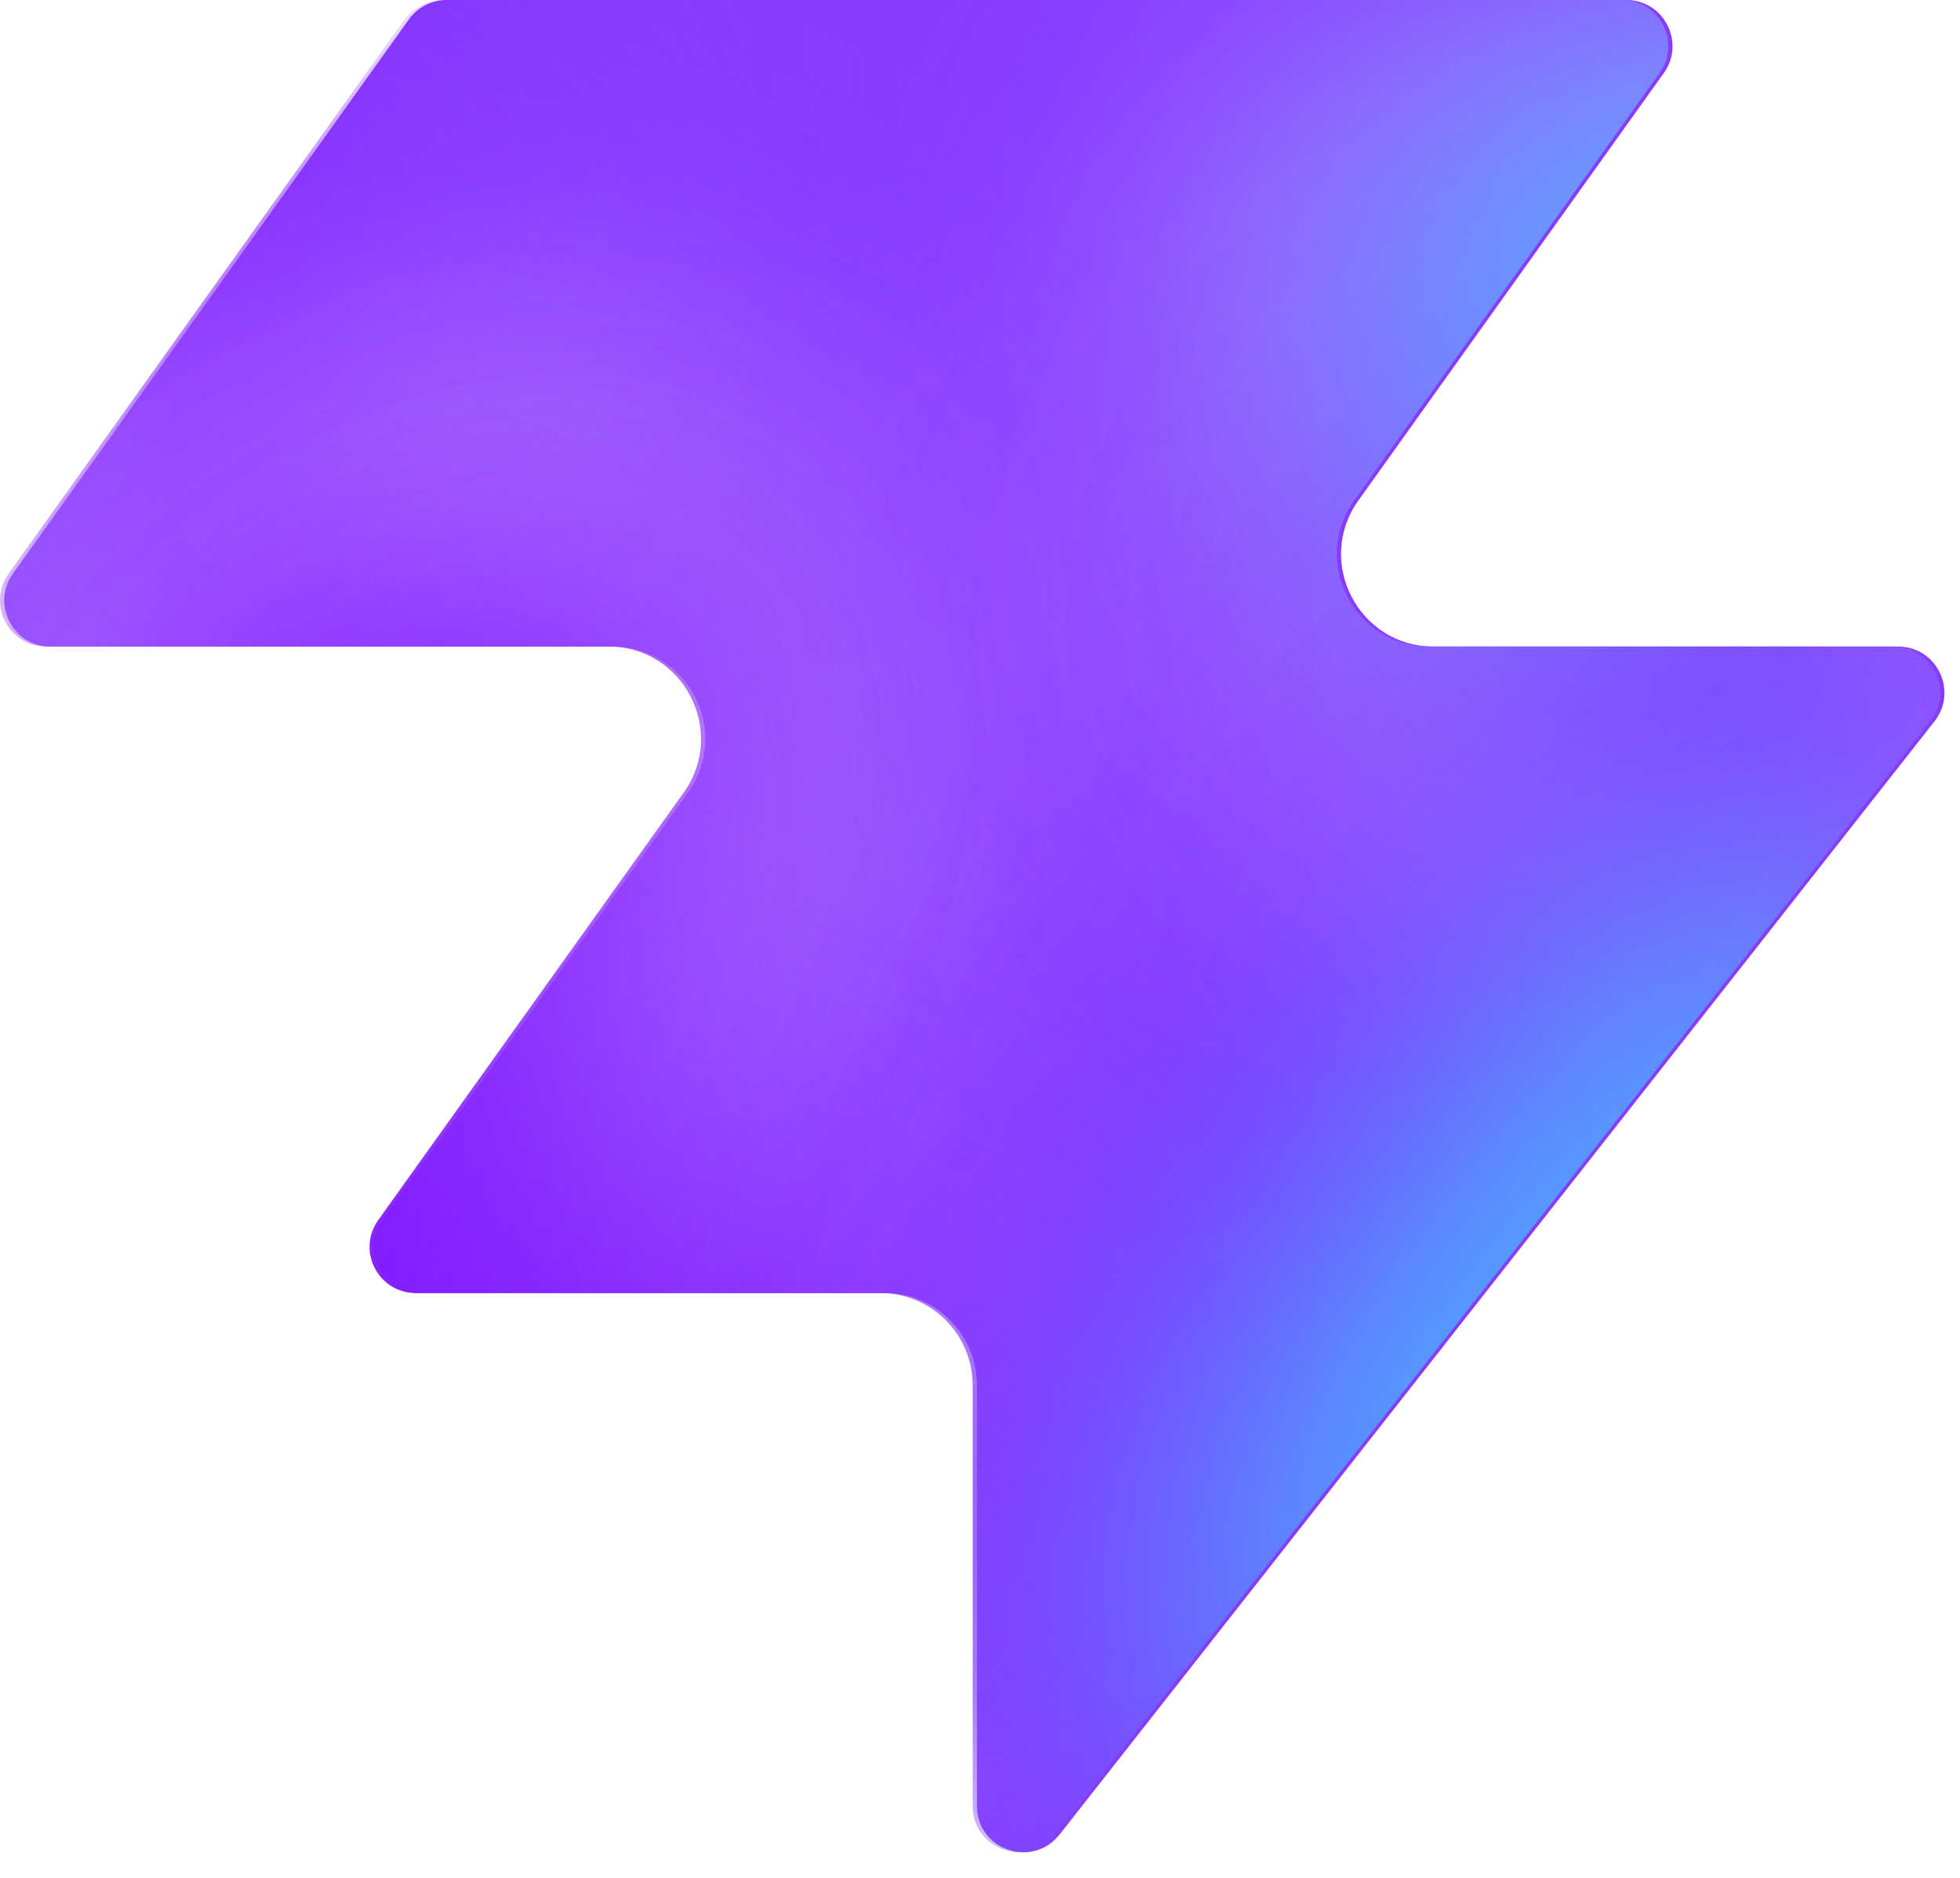
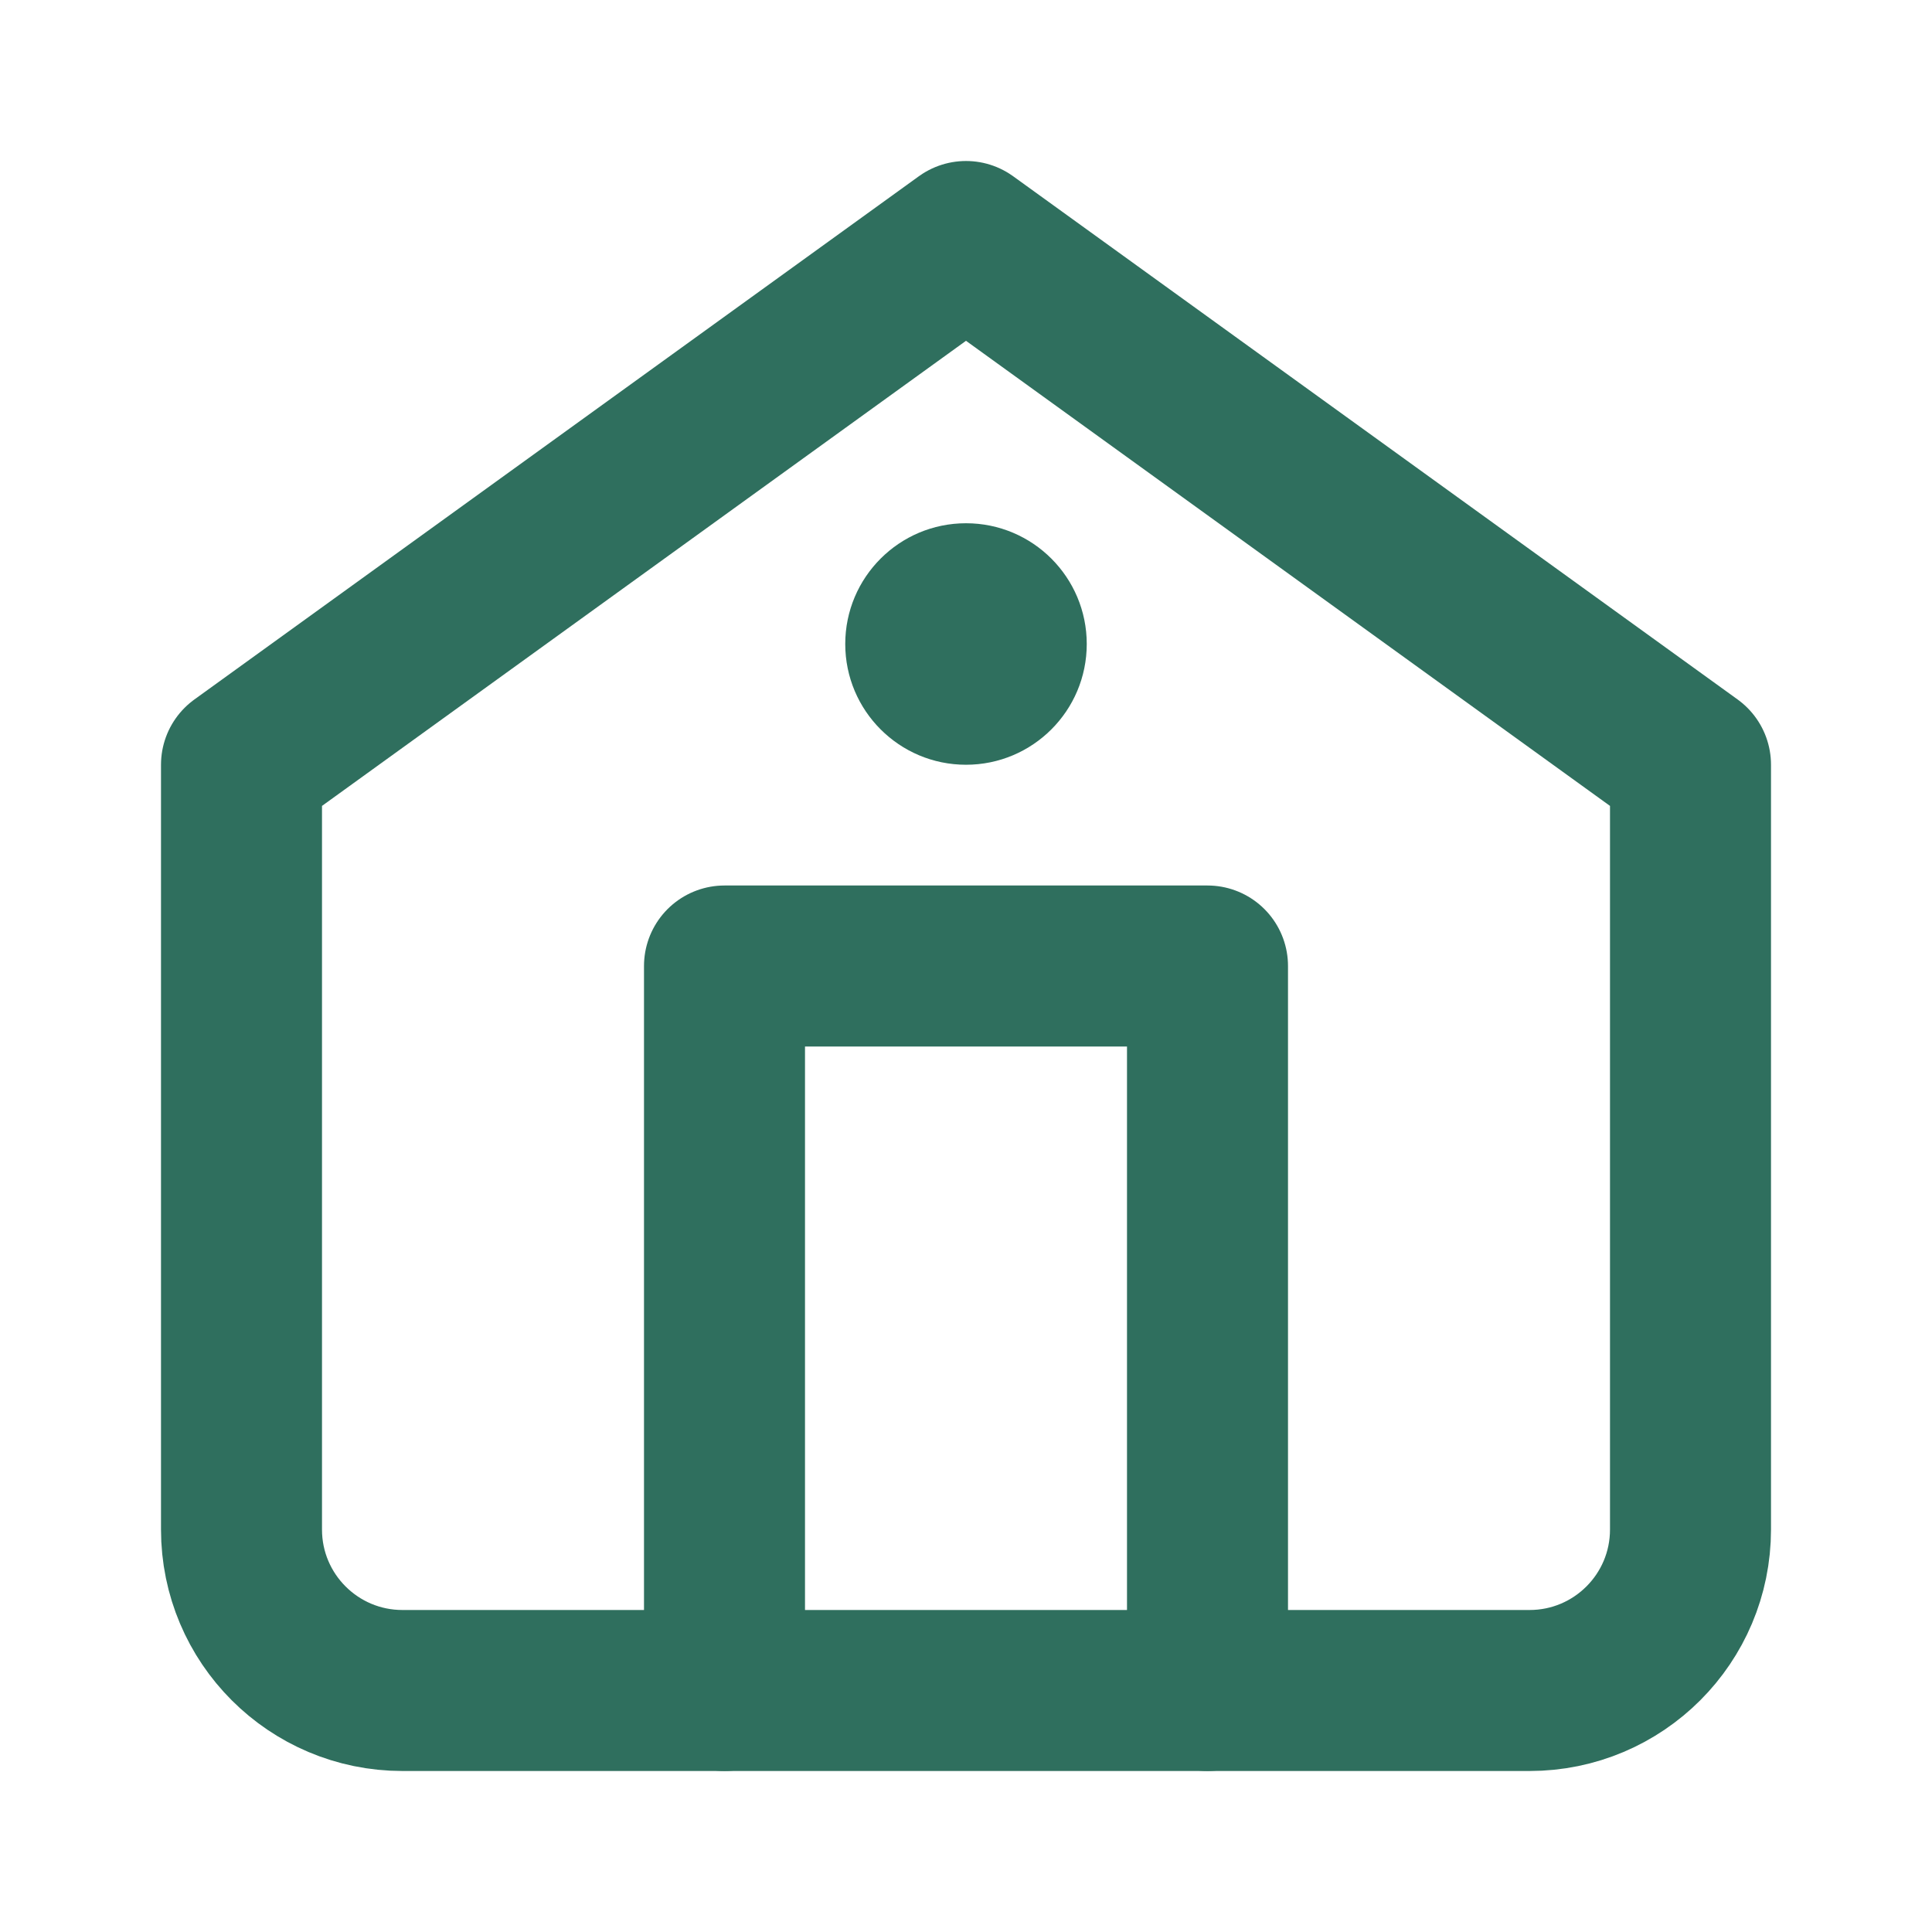
- <svg xmlns="http://www.w3.org/2000/svg" width="48" height="46" fill="none" viewBox="0 0 48 46">
-   <path fill="#863bff" d="M25.946 44.938c-.664.845-2.021.375-2.021-.698V33.937a2.26 2.26 0 0 0-2.262-2.262H10.287c-.92 0-1.456-1.04-.92-1.788l7.48-10.471c1.07-1.497 0-3.578-1.842-3.578H1.237c-.92 0-1.456-1.04-.92-1.788L10.013.474c.214-.297.556-.474.92-.474h28.894c.92 0 1.456 1.04.92 1.788l-7.48 10.471c-1.07 1.498 0 3.579 1.842 3.579h11.377c.943 0 1.473 1.088.89 1.83L25.947 44.94z" style="fill:#863bff;fill:color(display-p3 .525 .23 1);fill-opacity:1" />
-   <mask id="a" width="48" height="46" x="0" y="0" maskUnits="userSpaceOnUse" style="mask-type:alpha">
-     <path fill="#000" d="M25.842 44.938c-.664.844-2.021.375-2.021-.698V33.937a2.26 2.26 0 0 0-2.262-2.262H10.183c-.92 0-1.456-1.04-.92-1.788l7.48-10.471c1.07-1.498 0-3.579-1.842-3.579H1.133c-.92 0-1.456-1.04-.92-1.787L9.91.473c.214-.297.556-.474.92-.474h28.894c.92 0 1.456 1.04.92 1.788l-7.48 10.471c-1.07 1.498 0 3.578 1.842 3.578h11.377c.943 0 1.473 1.088.89 1.832L25.843 44.94z" style="fill:#000;fill-opacity:1" />
-   </mask>
-   <g mask="url(#a)">
-     <g filter="url(#b)">
-       <ellipse cx="5.508" cy="14.704" fill="#ede6ff" rx="5.508" ry="14.704" style="fill:#ede6ff;fill:color(display-p3 .927 .903 1);fill-opacity:1" transform="matrix(.00324 1 1 -.00324 -4.47 31.516)" />
-     </g>
-     <g filter="url(#c)">
-       <ellipse cx="10.399" cy="29.851" fill="#ede6ff" rx="10.399" ry="29.851" style="fill:#ede6ff;fill:color(display-p3 .927 .903 1);fill-opacity:1" transform="matrix(.00324 1 1 -.00324 -39.328 7.883)" />
-     </g>
-     <g filter="url(#d)">
-       <ellipse cx="5.508" cy="30.487" fill="#7e14ff" rx="5.508" ry="30.487" style="fill:#7e14ff;fill:color(display-p3 .492 .077 1);fill-opacity:1" transform="rotate(89.814 -25.913 -14.639)scale(1 -1)" />
-     </g>
-     <g filter="url(#e)">
-       <ellipse cx="5.508" cy="30.599" fill="#7e14ff" rx="5.508" ry="30.599" style="fill:#7e14ff;fill:color(display-p3 .492 .077 1);fill-opacity:1" transform="rotate(89.814 -32.644 -3.334)scale(1 -1)" />
-     </g>
-     <g filter="url(#f)">
-       <ellipse cx="5.508" cy="30.599" fill="#7e14ff" rx="5.508" ry="30.599" style="fill:#7e14ff;fill:color(display-p3 .492 .077 1);fill-opacity:1" transform="matrix(.00324 1 1 -.00324 -34.34 30.47)" />
-     </g>
-     <g filter="url(#g)">
-       <ellipse cx="14.072" cy="22.078" fill="#ede6ff" rx="14.072" ry="22.078" style="fill:#ede6ff;fill:color(display-p3 .927 .903 1);fill-opacity:1" transform="rotate(93.35 24.506 48.493)scale(-1 1)" />
-     </g>
-     <g filter="url(#h)">
-       <ellipse cx="3.47" cy="21.501" fill="#7e14ff" rx="3.47" ry="21.501" style="fill:#7e14ff;fill:color(display-p3 .492 .077 1);fill-opacity:1" transform="rotate(89.009 28.708 47.59)scale(-1 1)" />
-     </g>
-     <g filter="url(#i)">
-       <ellipse cx="3.47" cy="21.501" fill="#7e14ff" rx="3.47" ry="21.501" style="fill:#7e14ff;fill:color(display-p3 .492 .077 1);fill-opacity:1" transform="rotate(89.009 28.708 47.59)scale(-1 1)" />
-     </g>
-     <g filter="url(#j)">
-       <ellipse cx=".387" cy="8.972" fill="#7e14ff" rx="4.407" ry="29.108" style="fill:#7e14ff;fill:color(display-p3 .492 .077 1);fill-opacity:1" transform="rotate(39.51 .387 8.972)" />
-     </g>
-     <g filter="url(#k)">
-       <ellipse cx="47.523" cy="-6.092" fill="#7e14ff" rx="4.407" ry="29.108" style="fill:#7e14ff;fill:color(display-p3 .492 .077 1);fill-opacity:1" transform="rotate(37.892 47.523 -6.092)" />
-     </g>
-     <g filter="url(#l)">
-       <ellipse cx="41.412" cy="6.333" fill="#47bfff" rx="5.971" ry="9.665" style="fill:#47bfff;fill:color(display-p3 .28 .748 1);fill-opacity:1" transform="rotate(37.892 41.412 6.333)" />
-     </g>
-     <g filter="url(#m)">
-       <ellipse cx="-1.879" cy="38.332" fill="#7e14ff" rx="4.407" ry="29.108" style="fill:#7e14ff;fill:color(display-p3 .492 .077 1);fill-opacity:1" transform="rotate(37.892 -1.88 38.332)" />
-     </g>
-     <g filter="url(#n)">
-       <ellipse cx="-1.879" cy="38.332" fill="#7e14ff" rx="4.407" ry="29.108" style="fill:#7e14ff;fill:color(display-p3 .492 .077 1);fill-opacity:1" transform="rotate(37.892 -1.88 38.332)" />
-     </g>
-     <g filter="url(#o)">
-       <ellipse cx="35.651" cy="29.907" fill="#7e14ff" rx="4.407" ry="29.108" style="fill:#7e14ff;fill:color(display-p3 .492 .077 1);fill-opacity:1" transform="rotate(37.892 35.651 29.907)" />
-     </g>
-     <g filter="url(#p)">
-       <ellipse cx="38.418" cy="32.4" fill="#47bfff" rx="5.971" ry="15.297" style="fill:#47bfff;fill:color(display-p3 .28 .748 1);fill-opacity:1" transform="rotate(37.892 38.418 32.4)" />
-     </g>
-   </g>
-   <defs>
-     <filter id="b" width="60.045" height="41.654" x="-19.77" y="16.149" color-interpolation-filters="sRGB" filterUnits="userSpaceOnUse">
-       <feFlood flood-opacity="0" result="BackgroundImageFix" />
-       <feBlend in="SourceGraphic" in2="BackgroundImageFix" result="shape" />
-       <feGaussianBlur result="effect1_foregroundBlur_2002_17158" stdDeviation="7.659" />
-     </filter>
-     <filter id="c" width="90.34" height="51.437" x="-54.613" y="-7.533" color-interpolation-filters="sRGB" filterUnits="userSpaceOnUse">
-       <feFlood flood-opacity="0" result="BackgroundImageFix" />
-       <feBlend in="SourceGraphic" in2="BackgroundImageFix" result="shape" />
-       <feGaussianBlur result="effect1_foregroundBlur_2002_17158" stdDeviation="7.659" />
-     </filter>
-     <filter id="d" width="79.355" height="29.4" x="-49.64" y="2.03" color-interpolation-filters="sRGB" filterUnits="userSpaceOnUse">
-       <feFlood flood-opacity="0" result="BackgroundImageFix" />
-       <feBlend in="SourceGraphic" in2="BackgroundImageFix" result="shape" />
-       <feGaussianBlur result="effect1_foregroundBlur_2002_17158" stdDeviation="4.596" />
-     </filter>
-     <filter id="e" width="79.579" height="29.4" x="-45.045" y="20.029" color-interpolation-filters="sRGB" filterUnits="userSpaceOnUse">
-       <feFlood flood-opacity="0" result="BackgroundImageFix" />
-       <feBlend in="SourceGraphic" in2="BackgroundImageFix" result="shape" />
-       <feGaussianBlur result="effect1_foregroundBlur_2002_17158" stdDeviation="4.596" />
-     </filter>
-     <filter id="f" width="79.579" height="29.4" x="-43.513" y="21.178" color-interpolation-filters="sRGB" filterUnits="userSpaceOnUse">
-       <feFlood flood-opacity="0" result="BackgroundImageFix" />
-       <feBlend in="SourceGraphic" in2="BackgroundImageFix" result="shape" />
-       <feGaussianBlur result="effect1_foregroundBlur_2002_17158" stdDeviation="4.596" />
-     </filter>
-     <filter id="g" width="74.749" height="58.852" x="15.756" y="-17.901" color-interpolation-filters="sRGB" filterUnits="userSpaceOnUse">
-       <feFlood flood-opacity="0" result="BackgroundImageFix" />
-       <feBlend in="SourceGraphic" in2="BackgroundImageFix" result="shape" />
-       <feGaussianBlur result="effect1_foregroundBlur_2002_17158" stdDeviation="7.659" />
-     </filter>
-     <filter id="h" width="61.377" height="25.362" x="23.548" y="2.284" color-interpolation-filters="sRGB" filterUnits="userSpaceOnUse">
-       <feFlood flood-opacity="0" result="BackgroundImageFix" />
-       <feBlend in="SourceGraphic" in2="BackgroundImageFix" result="shape" />
-       <feGaussianBlur result="effect1_foregroundBlur_2002_17158" stdDeviation="4.596" />
-     </filter>
-     <filter id="i" width="61.377" height="25.362" x="23.548" y="2.284" color-interpolation-filters="sRGB" filterUnits="userSpaceOnUse">
-       <feFlood flood-opacity="0" result="BackgroundImageFix" />
-       <feBlend in="SourceGraphic" in2="BackgroundImageFix" result="shape" />
-       <feGaussianBlur result="effect1_foregroundBlur_2002_17158" stdDeviation="4.596" />
-     </filter>
-     <filter id="j" width="56.045" height="63.649" x="-27.636" y="-22.853" color-interpolation-filters="sRGB" filterUnits="userSpaceOnUse">
-       <feFlood flood-opacity="0" result="BackgroundImageFix" />
-       <feBlend in="SourceGraphic" in2="BackgroundImageFix" result="shape" />
-       <feGaussianBlur result="effect1_foregroundBlur_2002_17158" stdDeviation="4.596" />
-     </filter>
-     <filter id="k" width="54.814" height="64.646" x="20.116" y="-38.415" color-interpolation-filters="sRGB" filterUnits="userSpaceOnUse">
-       <feFlood flood-opacity="0" result="BackgroundImageFix" />
-       <feBlend in="SourceGraphic" in2="BackgroundImageFix" result="shape" />
-       <feGaussianBlur result="effect1_foregroundBlur_2002_17158" stdDeviation="4.596" />
-     </filter>
-     <filter id="l" width="33.541" height="35.313" x="24.641" y="-11.323" color-interpolation-filters="sRGB" filterUnits="userSpaceOnUse">
-       <feFlood flood-opacity="0" result="BackgroundImageFix" />
-       <feBlend in="SourceGraphic" in2="BackgroundImageFix" result="shape" />
-       <feGaussianBlur result="effect1_foregroundBlur_2002_17158" stdDeviation="4.596" />
-     </filter>
-     <filter id="m" width="54.814" height="64.646" x="-29.286" y="6.009" color-interpolation-filters="sRGB" filterUnits="userSpaceOnUse">
-       <feFlood flood-opacity="0" result="BackgroundImageFix" />
-       <feBlend in="SourceGraphic" in2="BackgroundImageFix" result="shape" />
-       <feGaussianBlur result="effect1_foregroundBlur_2002_17158" stdDeviation="4.596" />
-     </filter>
-     <filter id="n" width="54.814" height="64.646" x="-29.286" y="6.009" color-interpolation-filters="sRGB" filterUnits="userSpaceOnUse">
-       <feFlood flood-opacity="0" result="BackgroundImageFix" />
-       <feBlend in="SourceGraphic" in2="BackgroundImageFix" result="shape" />
-       <feGaussianBlur result="effect1_foregroundBlur_2002_17158" stdDeviation="4.596" />
-     </filter>
-     <filter id="o" width="54.814" height="64.646" x="8.244" y="-2.416" color-interpolation-filters="sRGB" filterUnits="userSpaceOnUse">
-       <feFlood flood-opacity="0" result="BackgroundImageFix" />
-       <feBlend in="SourceGraphic" in2="BackgroundImageFix" result="shape" />
-       <feGaussianBlur result="effect1_foregroundBlur_2002_17158" stdDeviation="4.596" />
-     </filter>
-     <filter id="p" width="39.409" height="43.623" x="18.713" y="10.588" color-interpolation-filters="sRGB" filterUnits="userSpaceOnUse">
-       <feFlood flood-opacity="0" result="BackgroundImageFix" />
-       <feBlend in="SourceGraphic" in2="BackgroundImageFix" result="shape" />
-       <feGaussianBlur result="effect1_foregroundBlur_2002_17158" stdDeviation="4.596" />
-     </filter>
-   </defs>
+ <svg xmlns="http://www.w3.org/2000/svg" width="32" height="32" viewBox="0 0 24 24" fill="none">
+   <path d="M3 9.5L12 3L21 9.5V19C21 20.105 20.105 21 19 21H5C3.895 21 3 20.105 3 19V9.5Z" stroke="#2F6F5E" stroke-width="2" stroke-linecap="round" stroke-linejoin="round" />
+   <path d="M9 21V12H15V21" stroke="#2F6F5E" stroke-width="2" stroke-linecap="round" stroke-linejoin="round" />
+   <circle cx="12" cy="8" r="1.5" fill="#2F6F5E" />
</svg>
